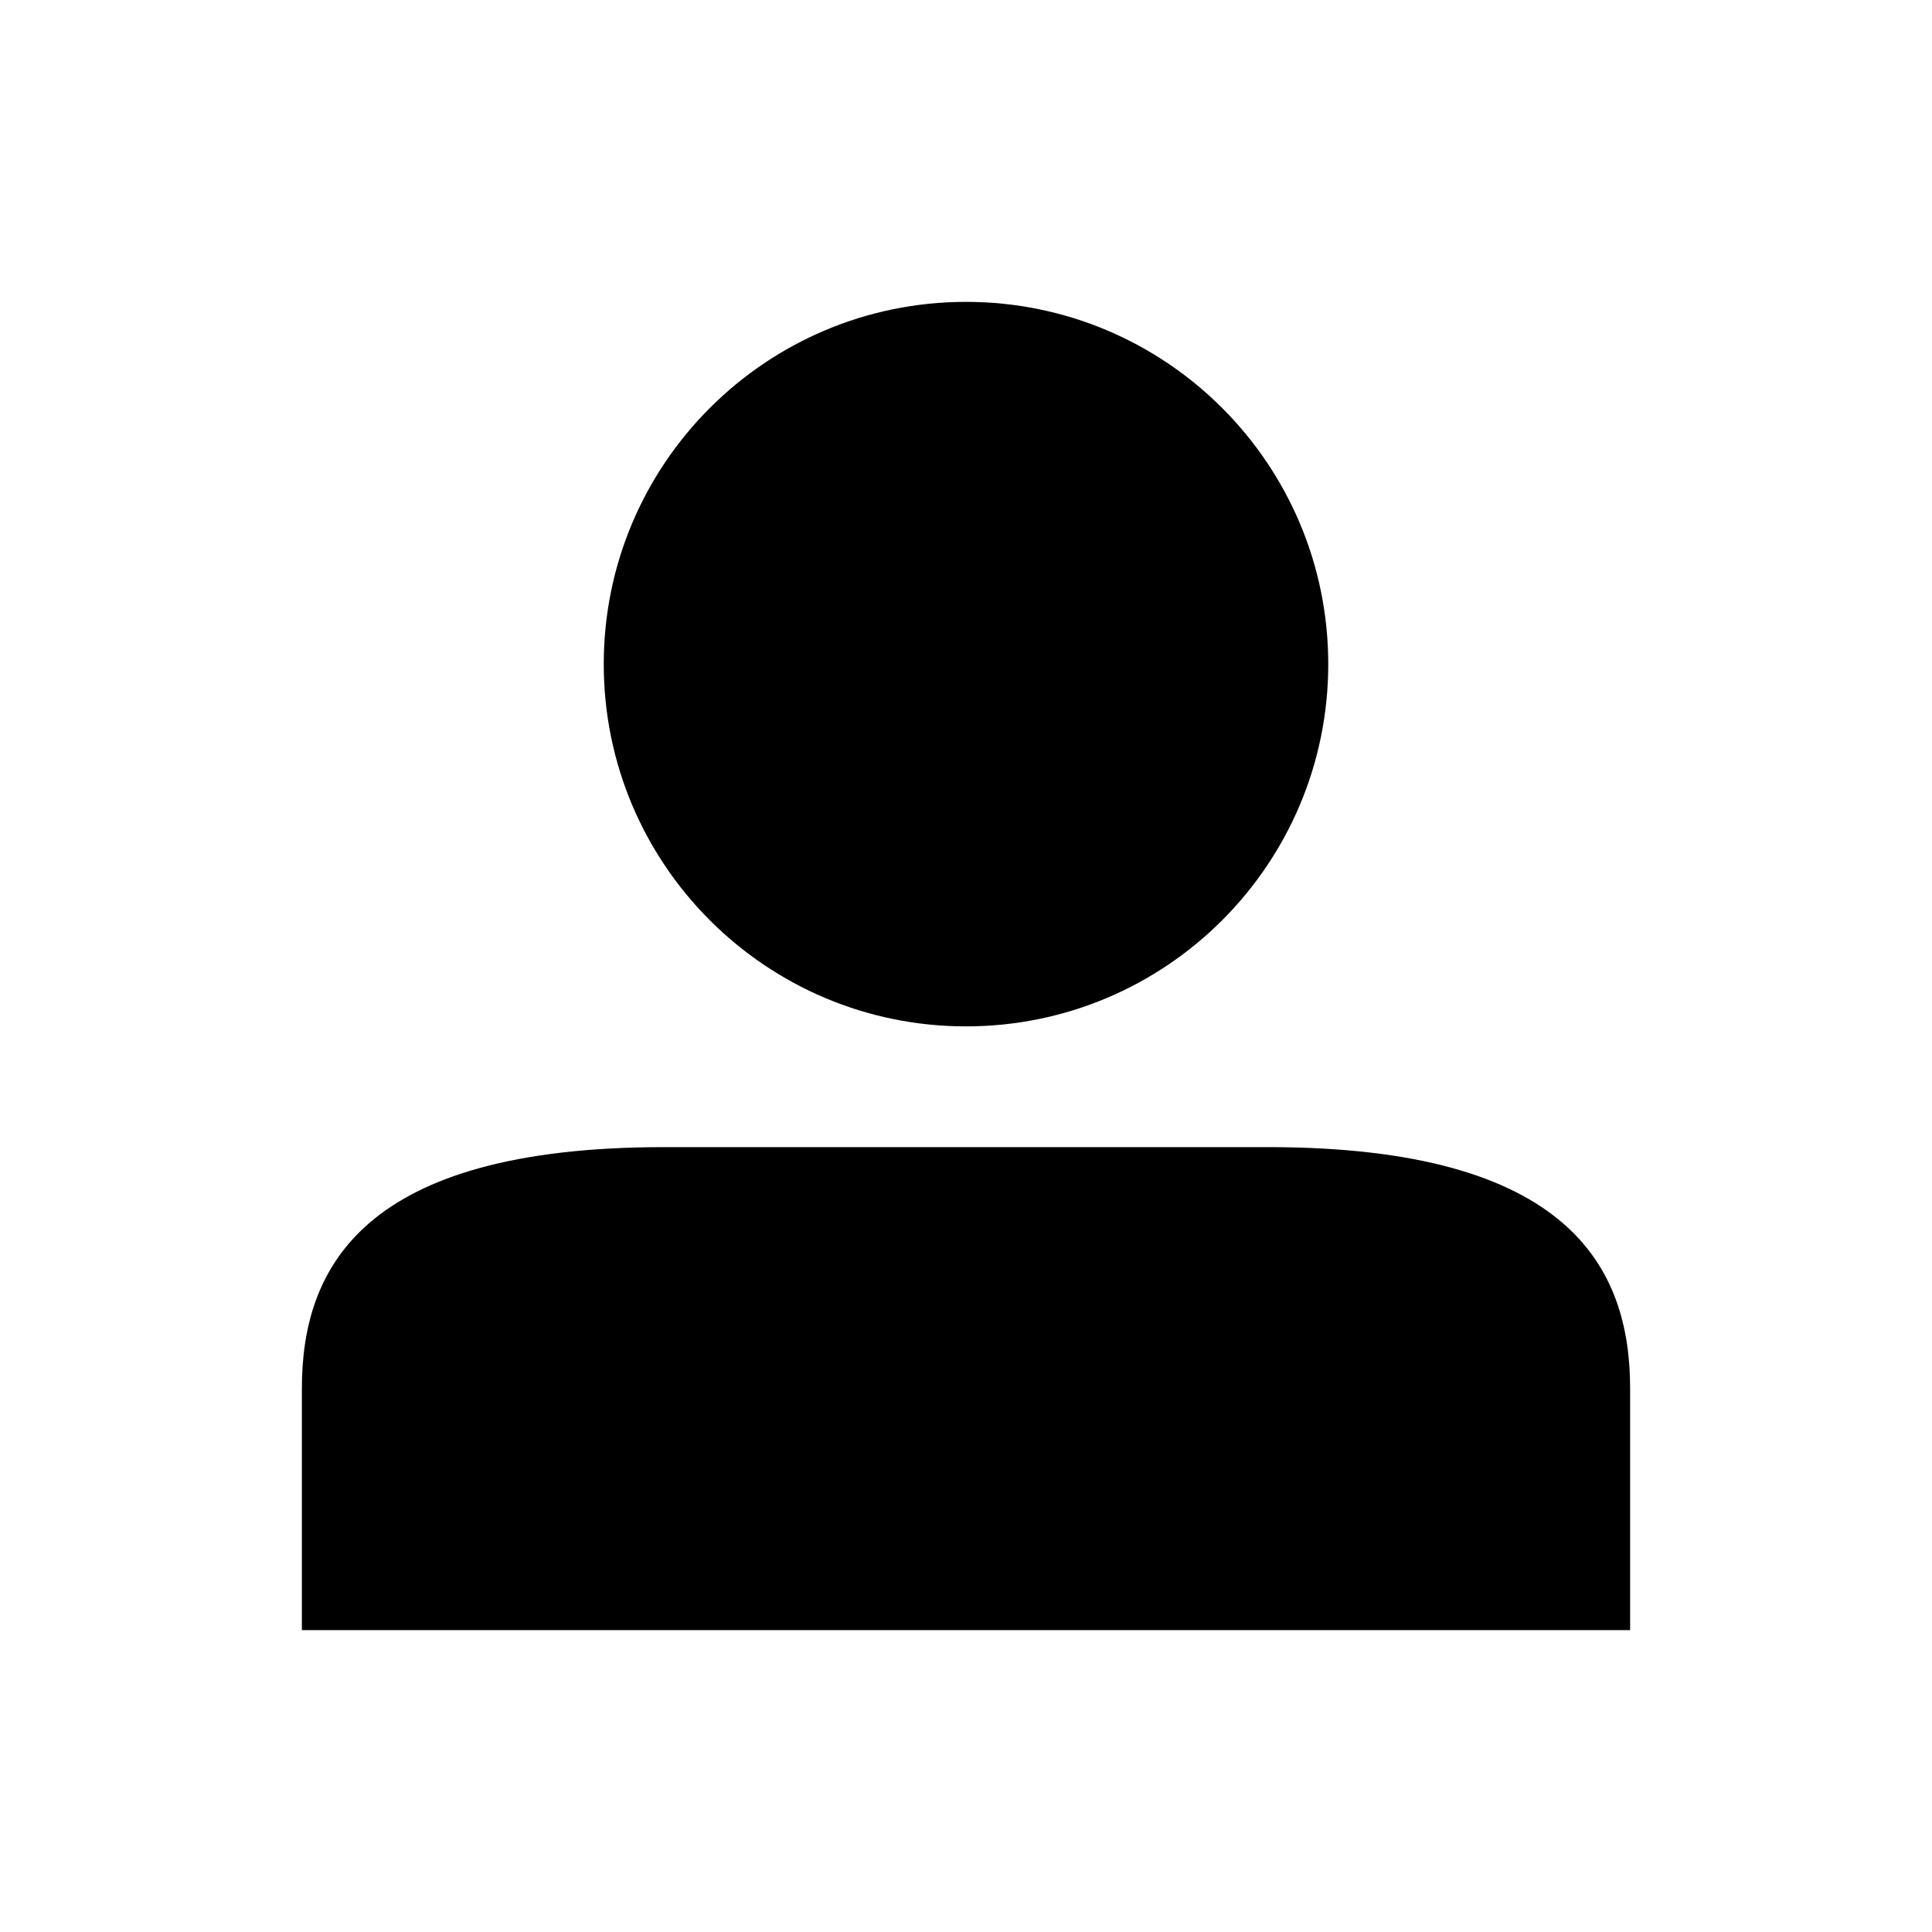
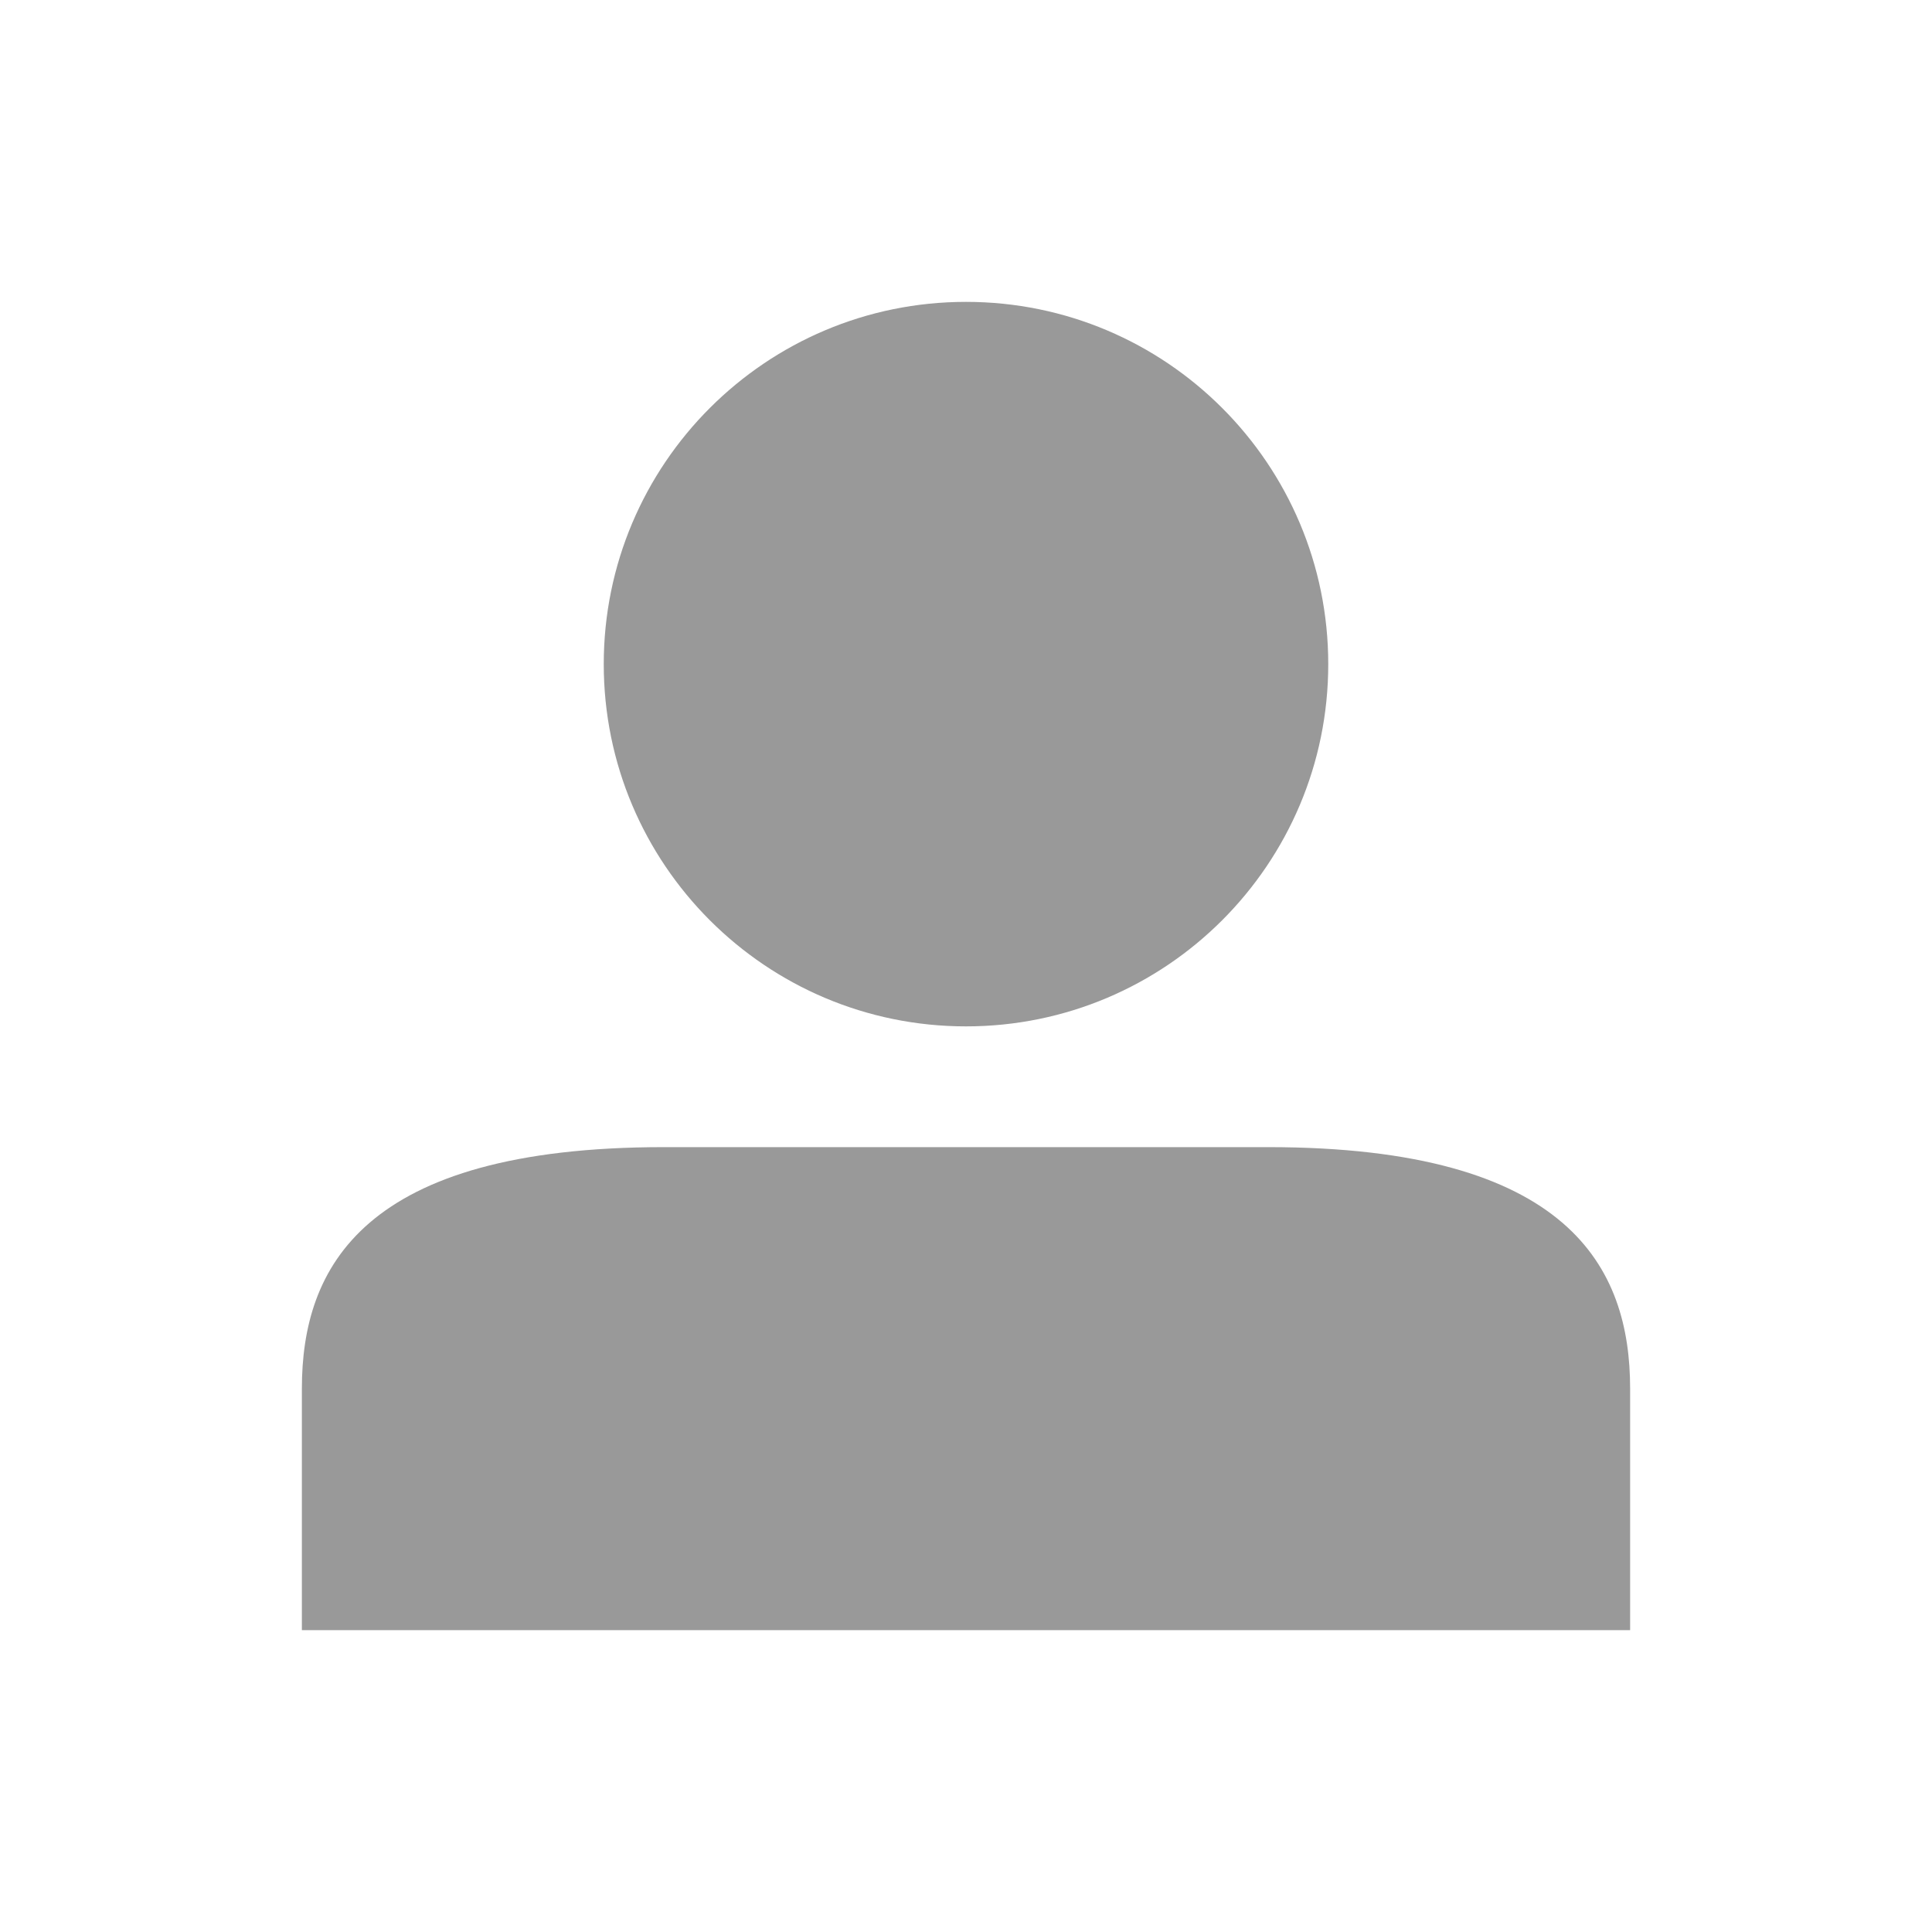
<svg xmlns="http://www.w3.org/2000/svg" version="1.1" id="Layer_1" x="0px" y="0px" width="32px" height="32px" viewBox="0 0 32 32" enable-background="new 0 0 32 32" xml:space="preserve">
-   <g>
+   <g fill="#999">
    <circle cx="16" cy="11" r="6" />
    <path d="M21,19h-5h-5c-5,0-6,2-6,4s0,4,0,4h11h11c0,0,0-2,0-4S26,19,21,19z" />
  </g>
</svg>
